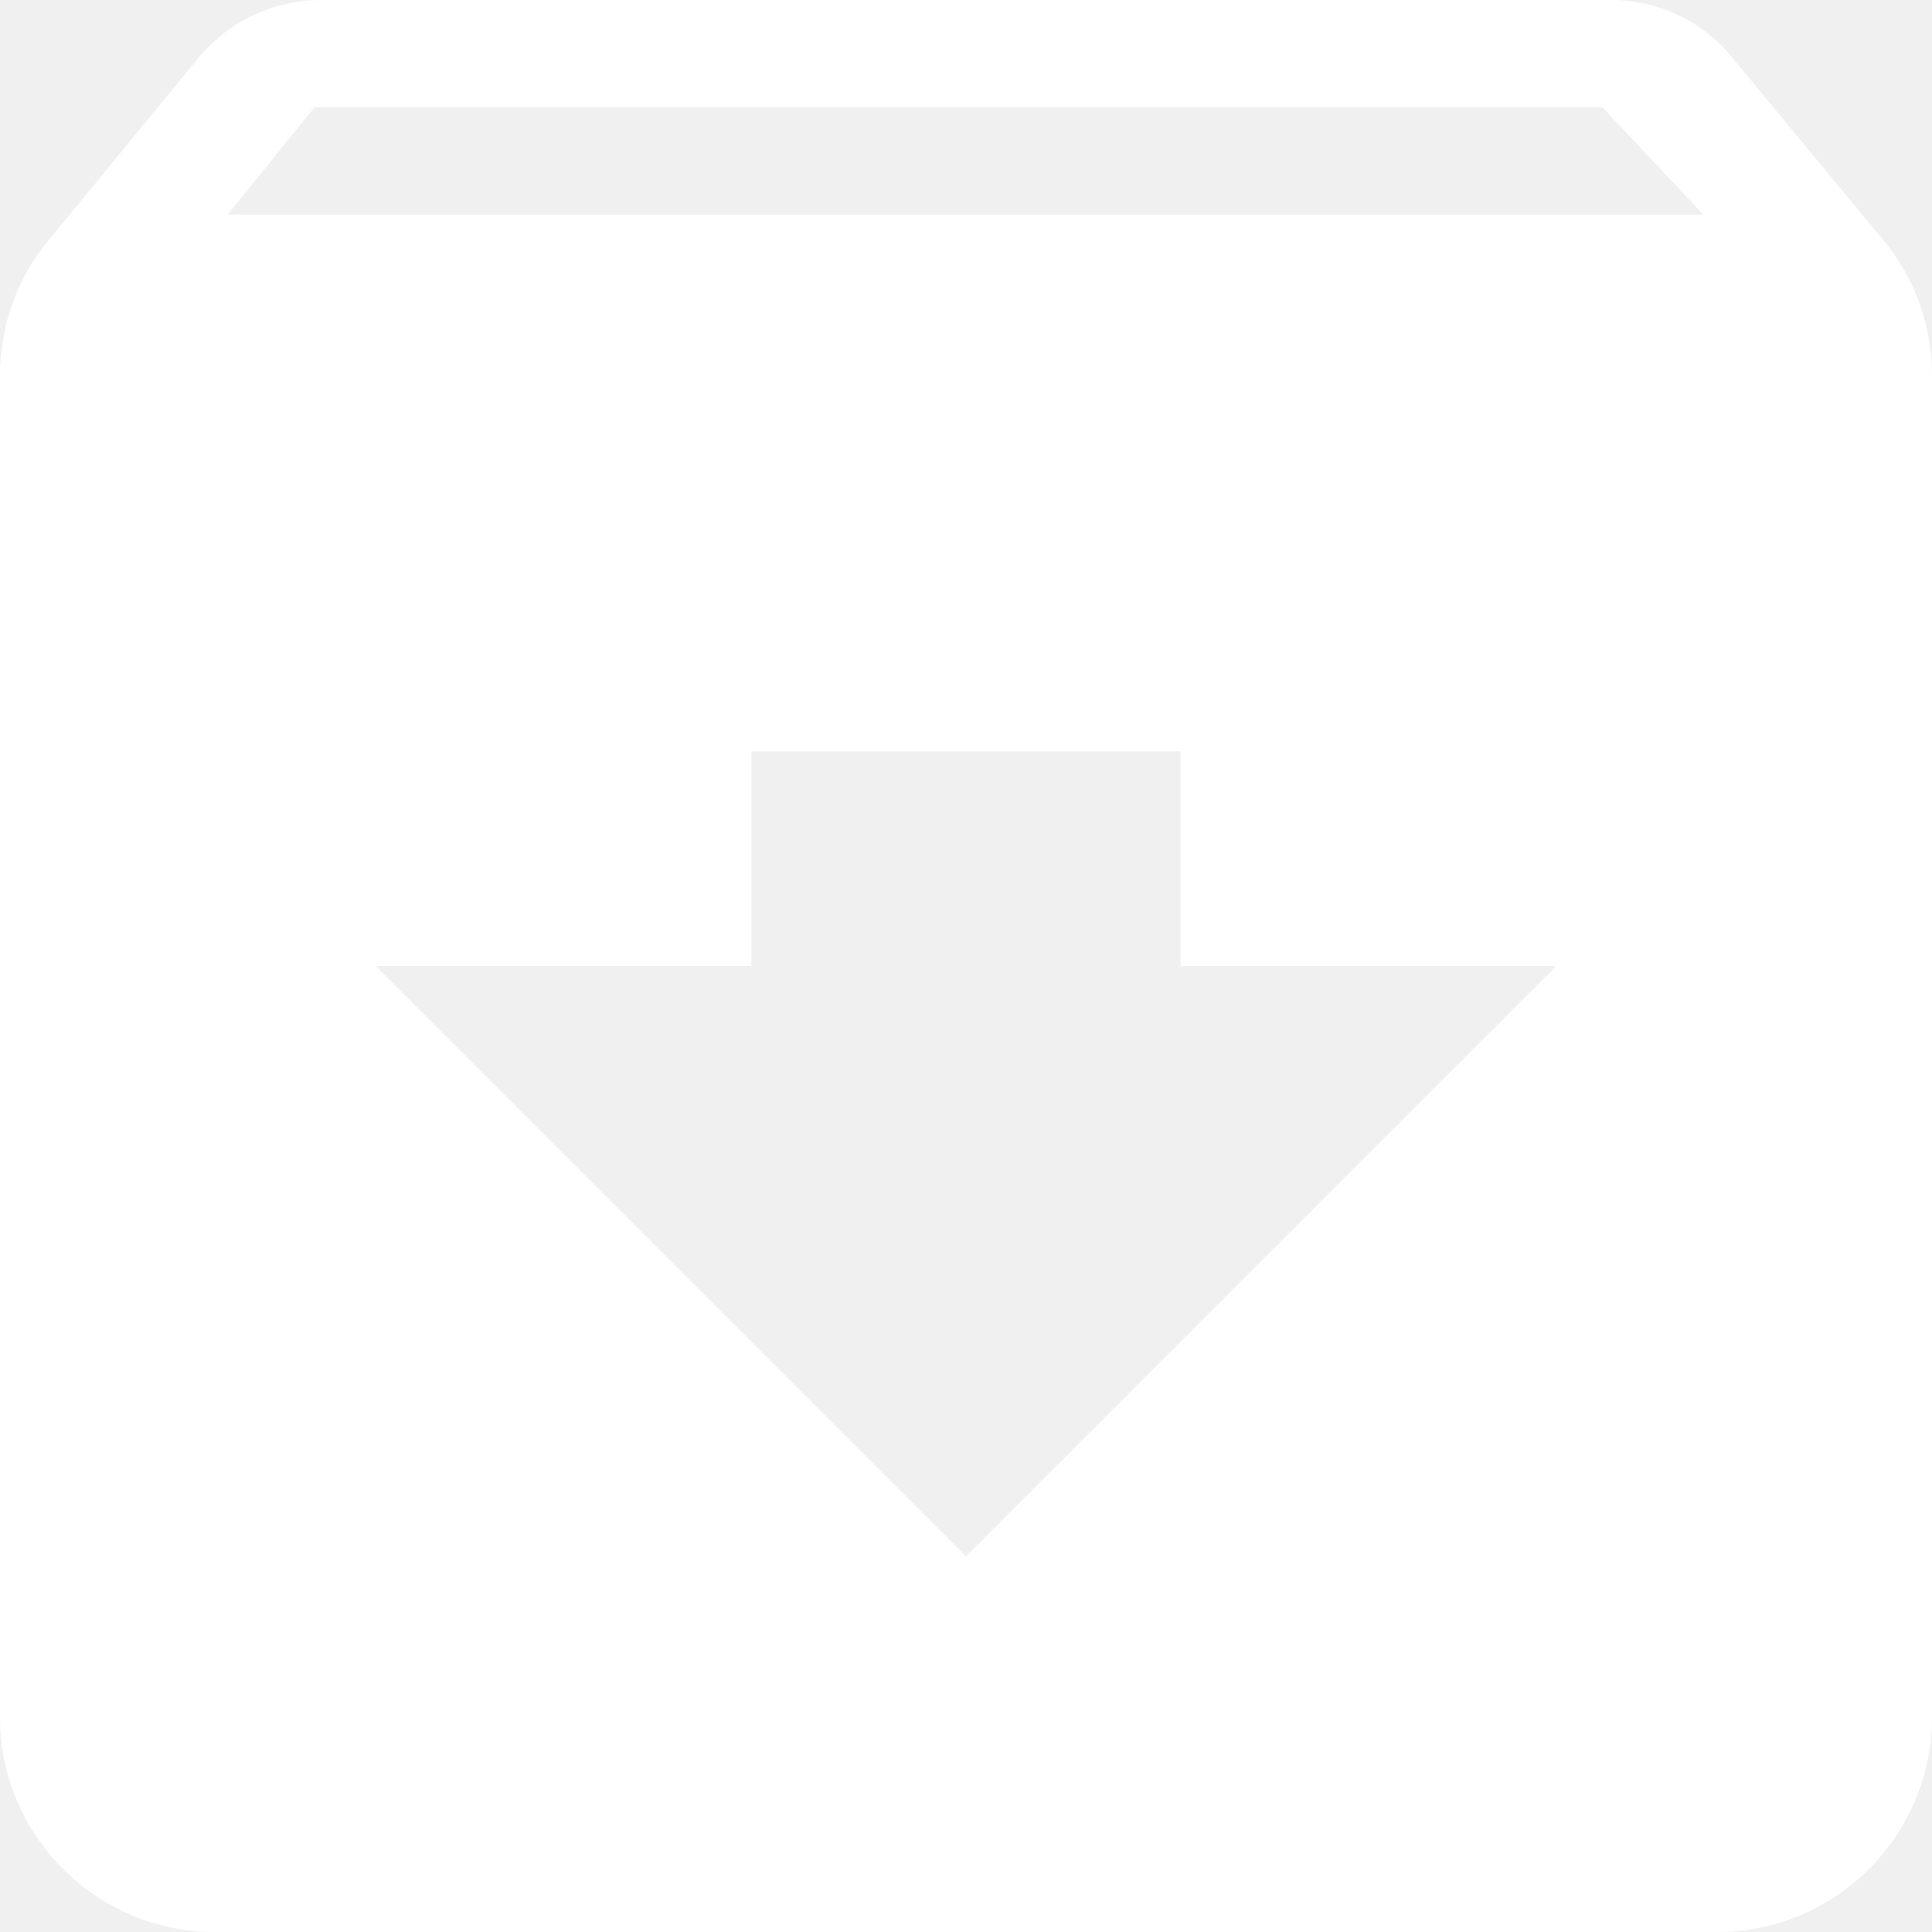
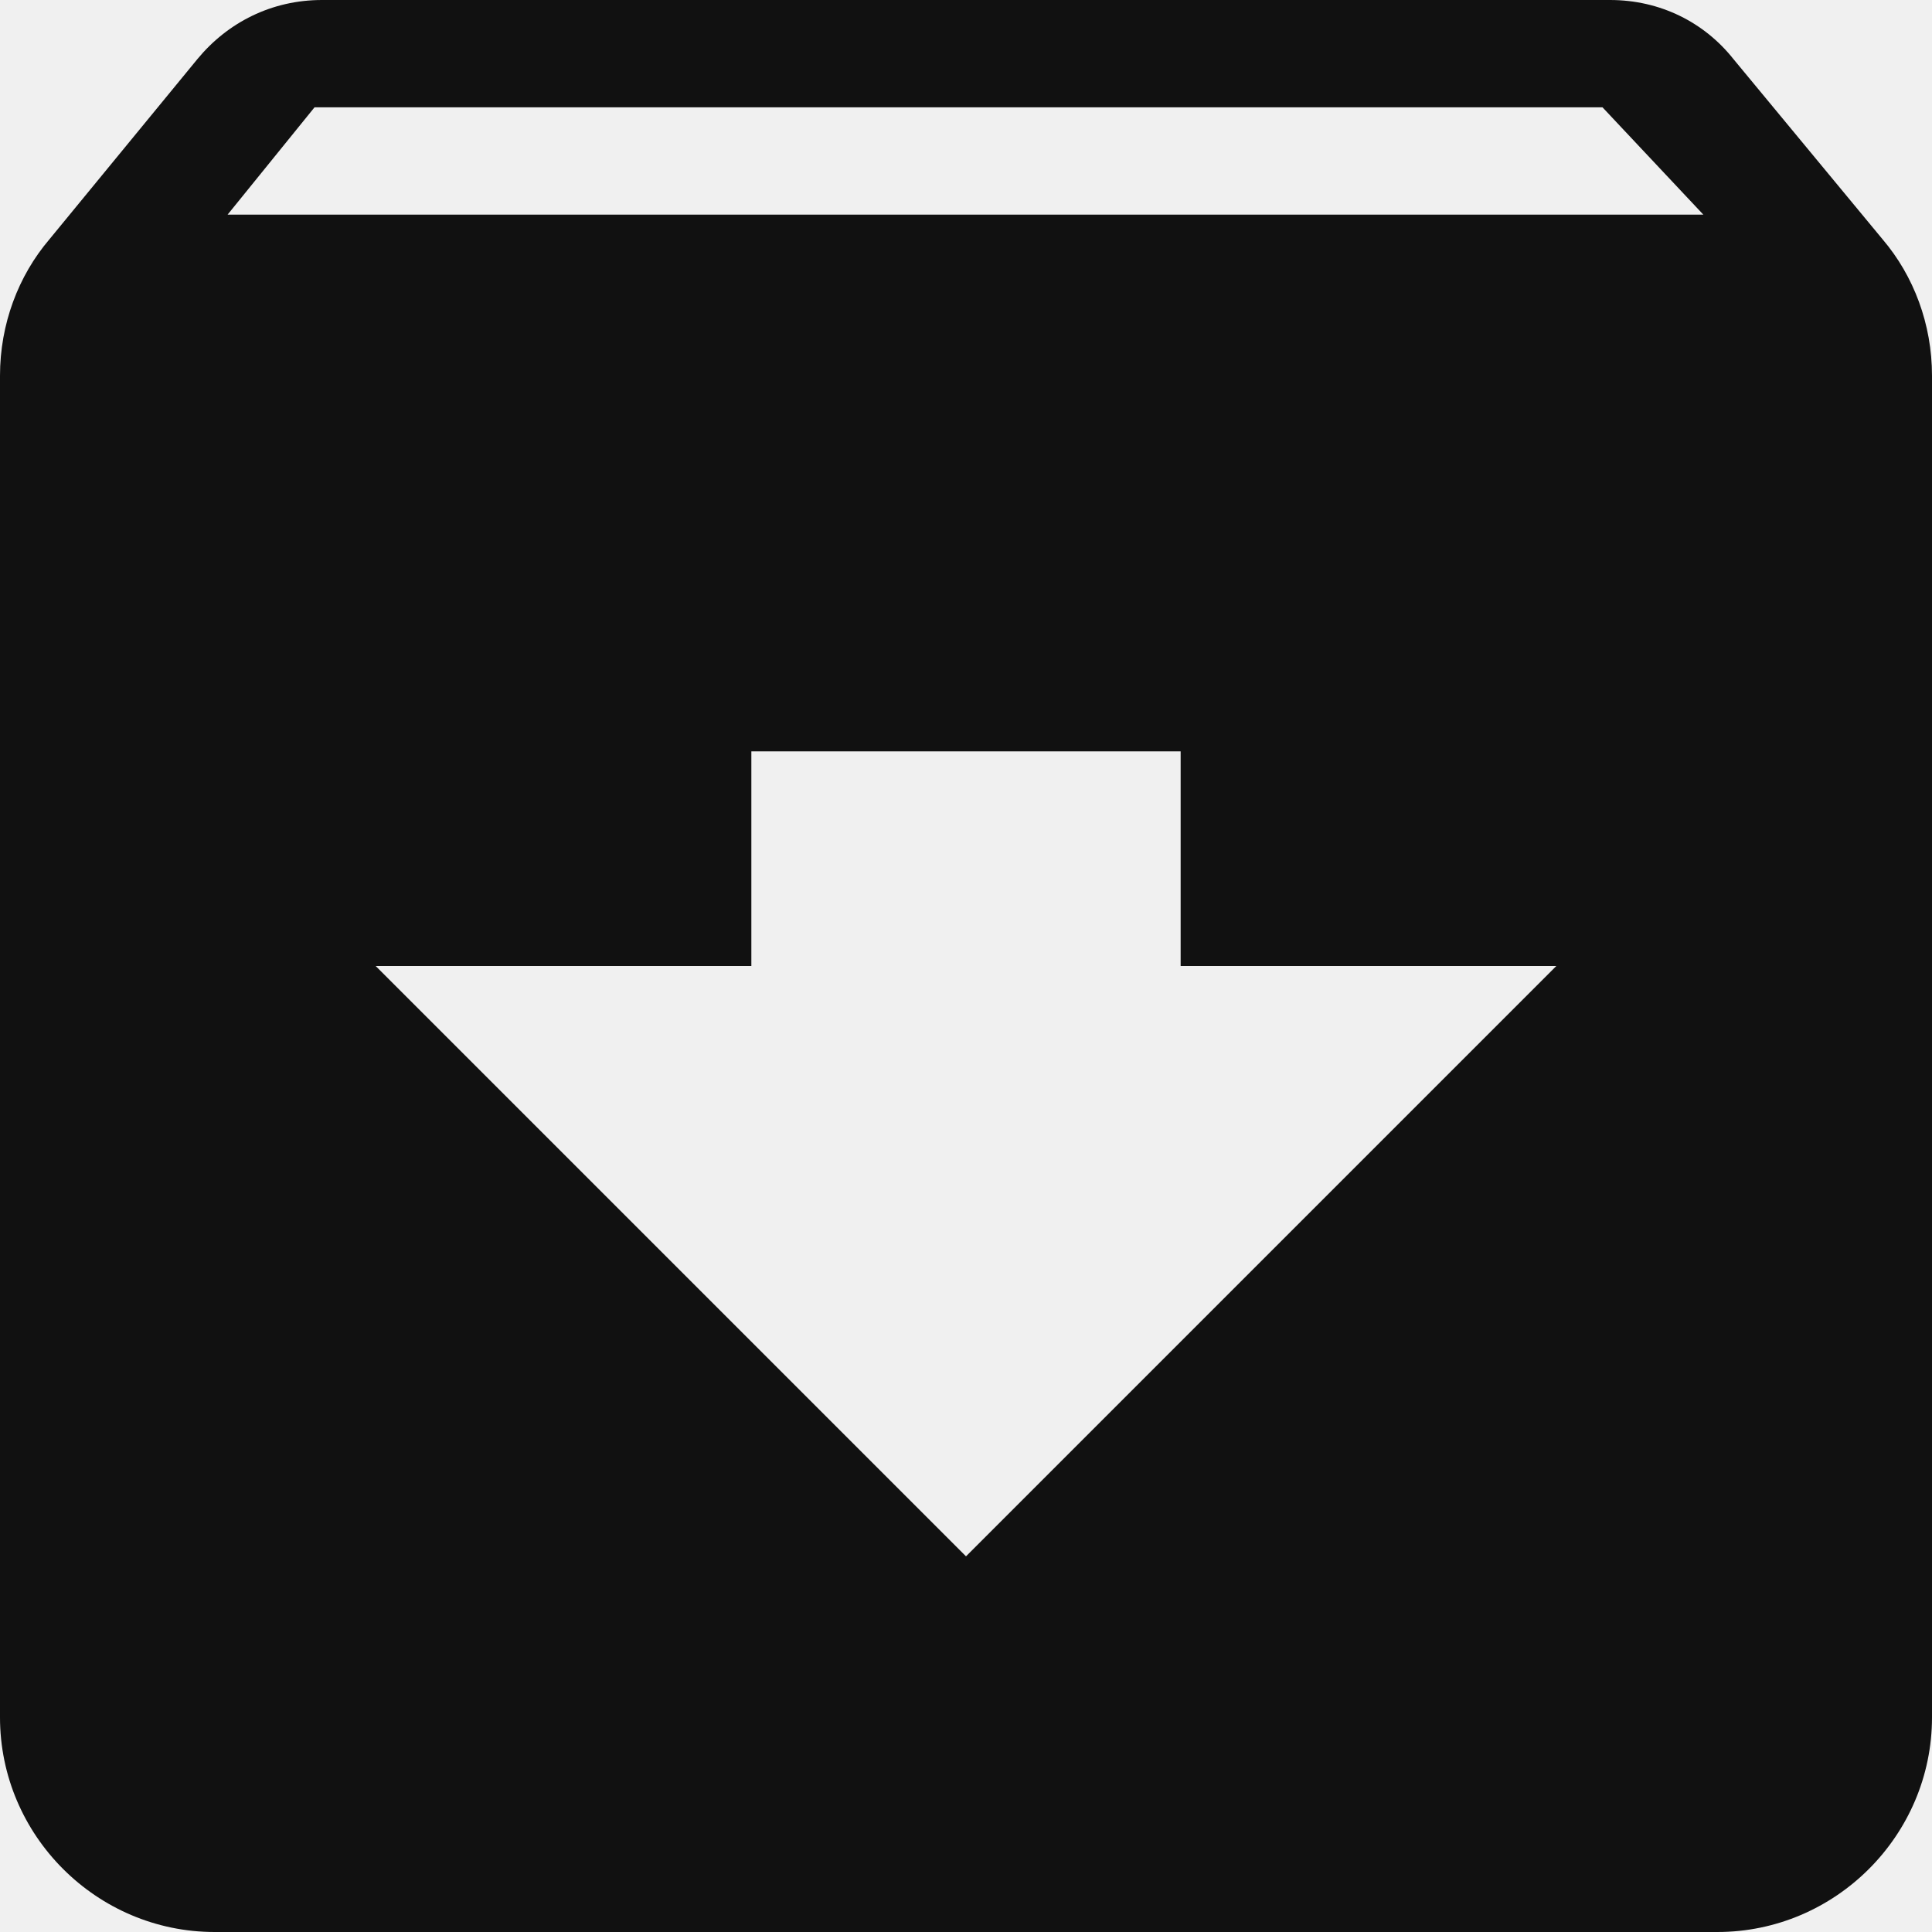
<svg xmlns="http://www.w3.org/2000/svg" width="20" height="20" viewBox="0 0 20 20" fill="none">
-   <path d="M19.489 2.478L17.944 0.611C17.644 0.233 17.189 0 16.667 0H3.333C2.811 0 2.356 0.233 2.044 0.611L0.511 2.478C0.189 2.856 0 3.356 0 3.889V17.778C0 19 1 20 2.222 20H17.778C19 20 20 19 20 17.778V3.889C20 3.356 19.811 2.856 19.489 2.478ZM10 16.111L3.889 10H7.778V7.778H12.222V10H16.111L10 16.111ZM2.356 2.222L3.256 1.111H16.589L17.633 2.222H2.356Z" fill="white" />
+   <path d="M19.489 2.478L17.944 0.611C17.644 0.233 17.189 0 16.667 0H3.333C2.811 0 2.356 0.233 2.044 0.611L0.511 2.478C0.189 2.856 0 3.356 0 3.889V17.778C0 19 1 20 2.222 20H17.778C19 20 20 19 20 17.778V3.889C20 3.356 19.811 2.856 19.489 2.478ZM10 16.111L3.889 10H7.778V7.778H12.222V10H16.111L10 16.111ZM2.356 2.222L3.256 1.111H16.589L17.633 2.222H2.356Z" fill="#111111" />
</svg>
